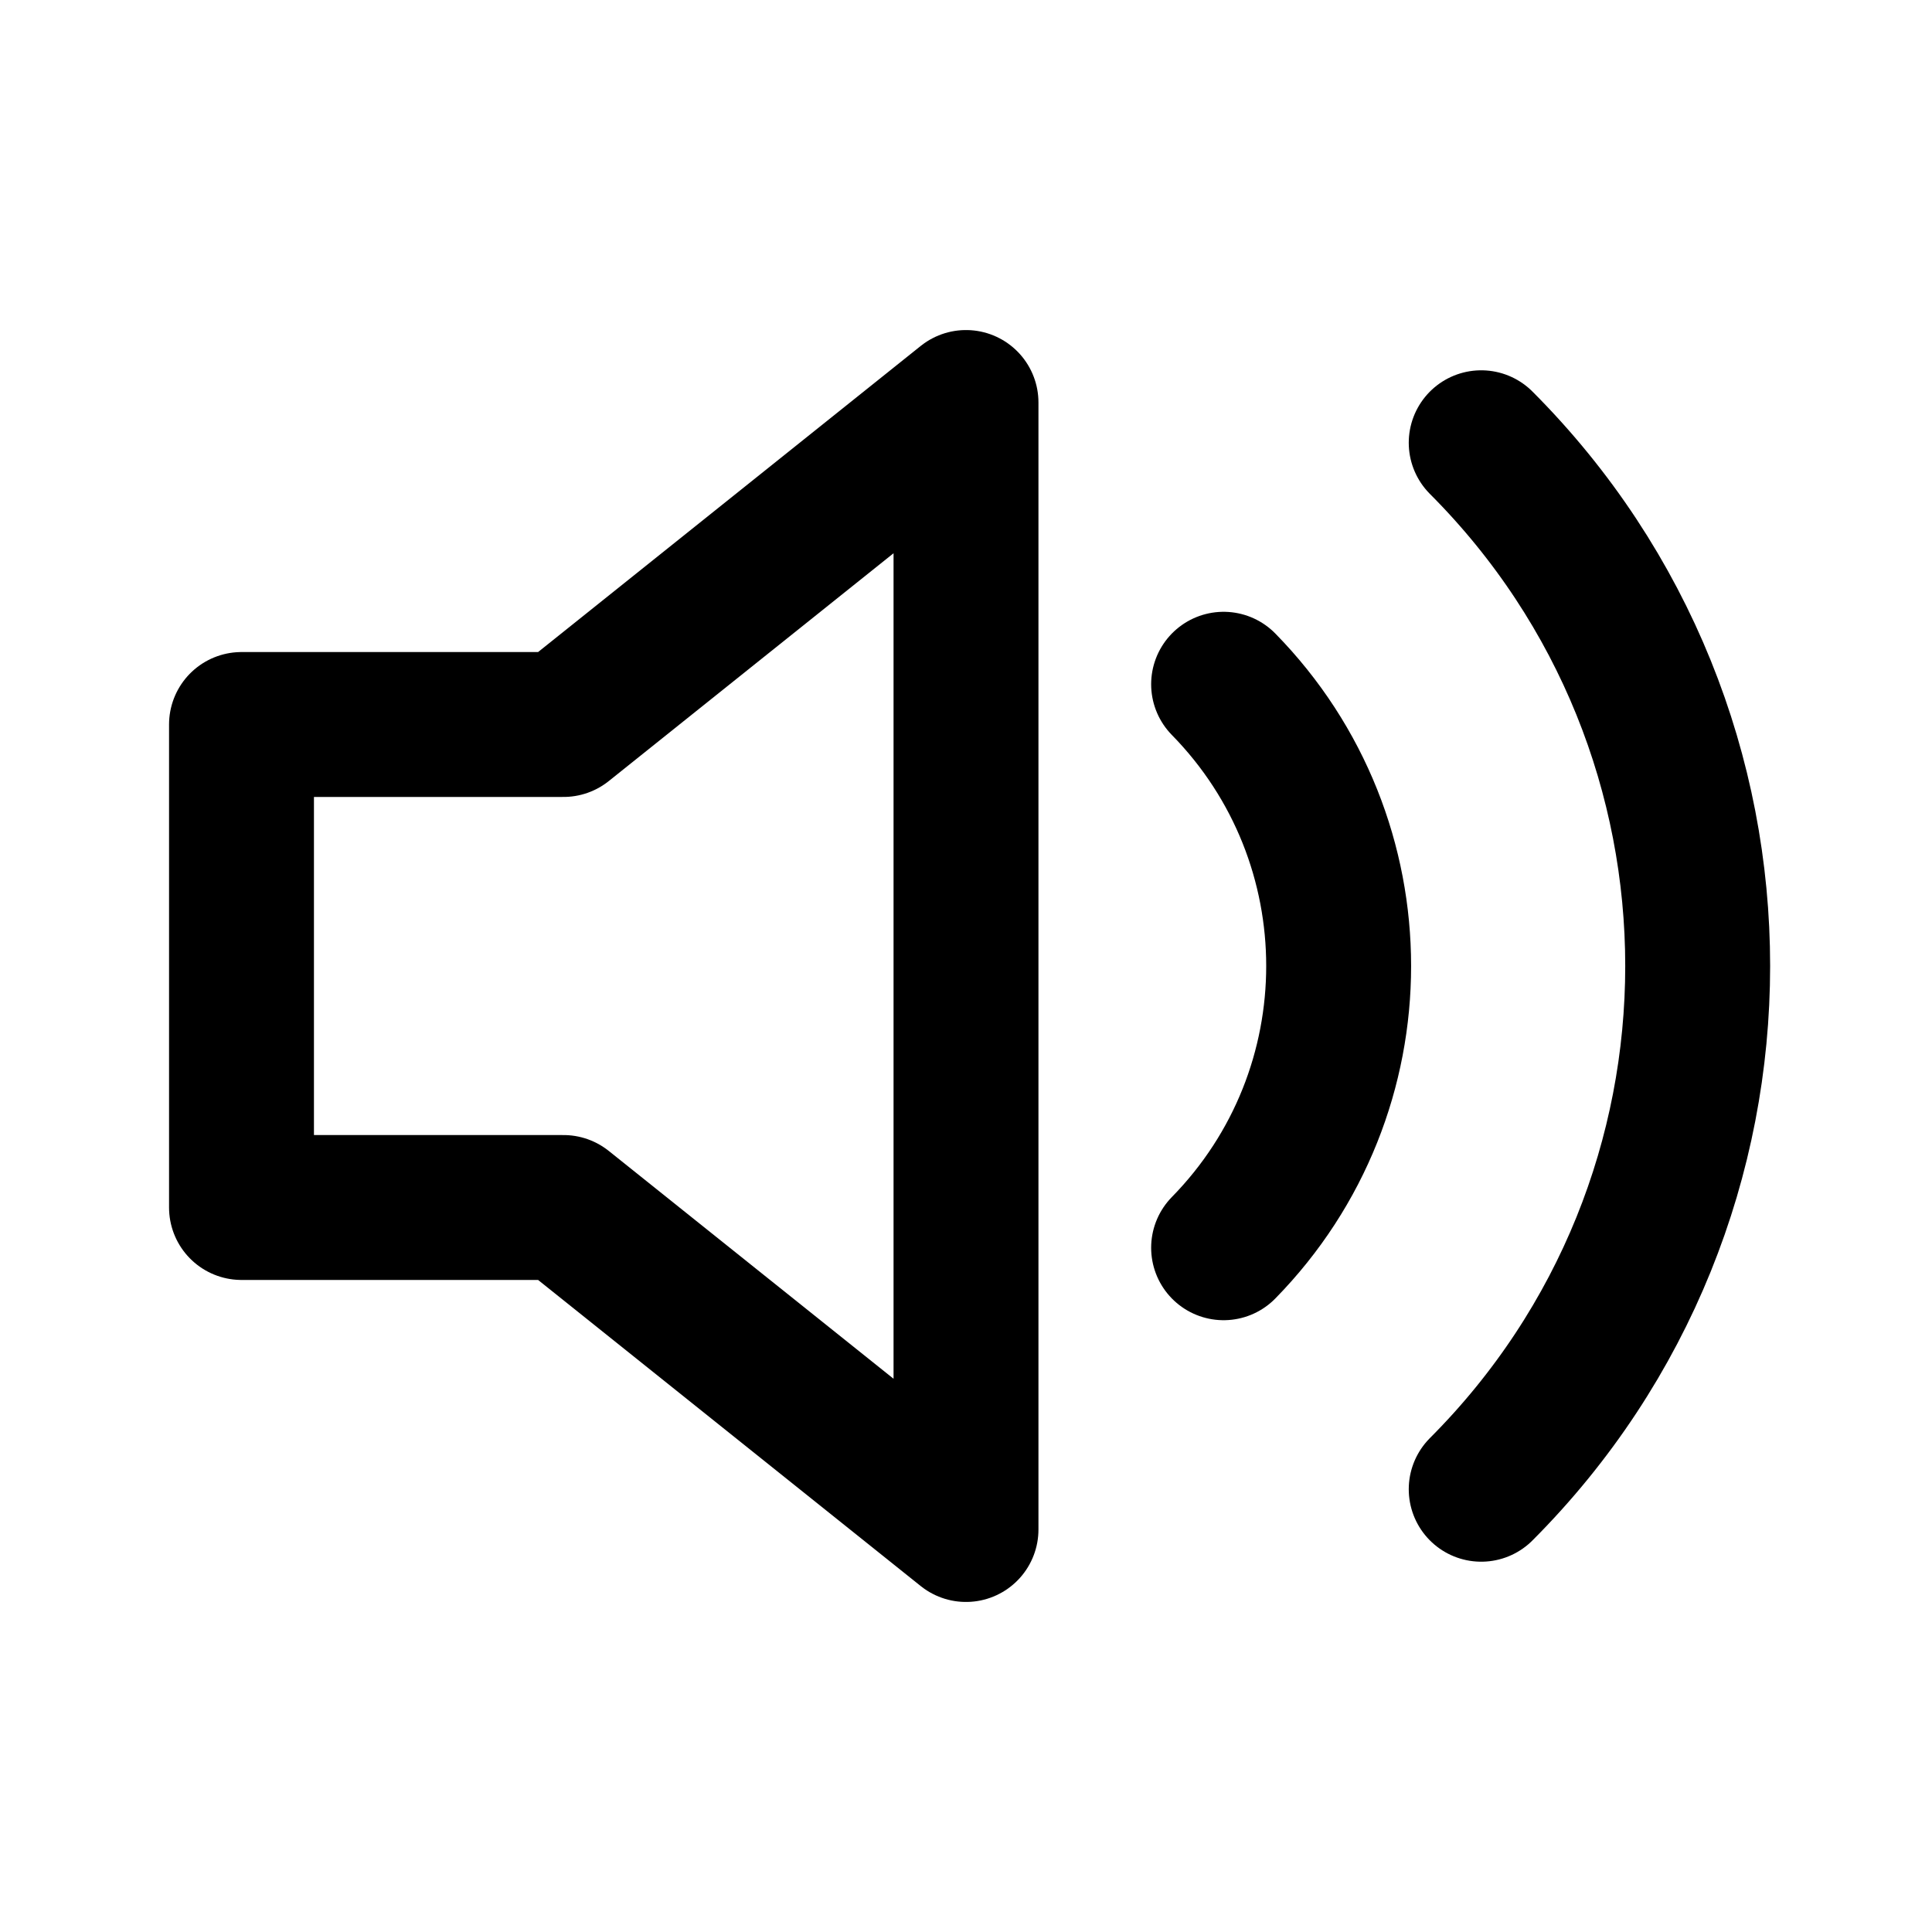
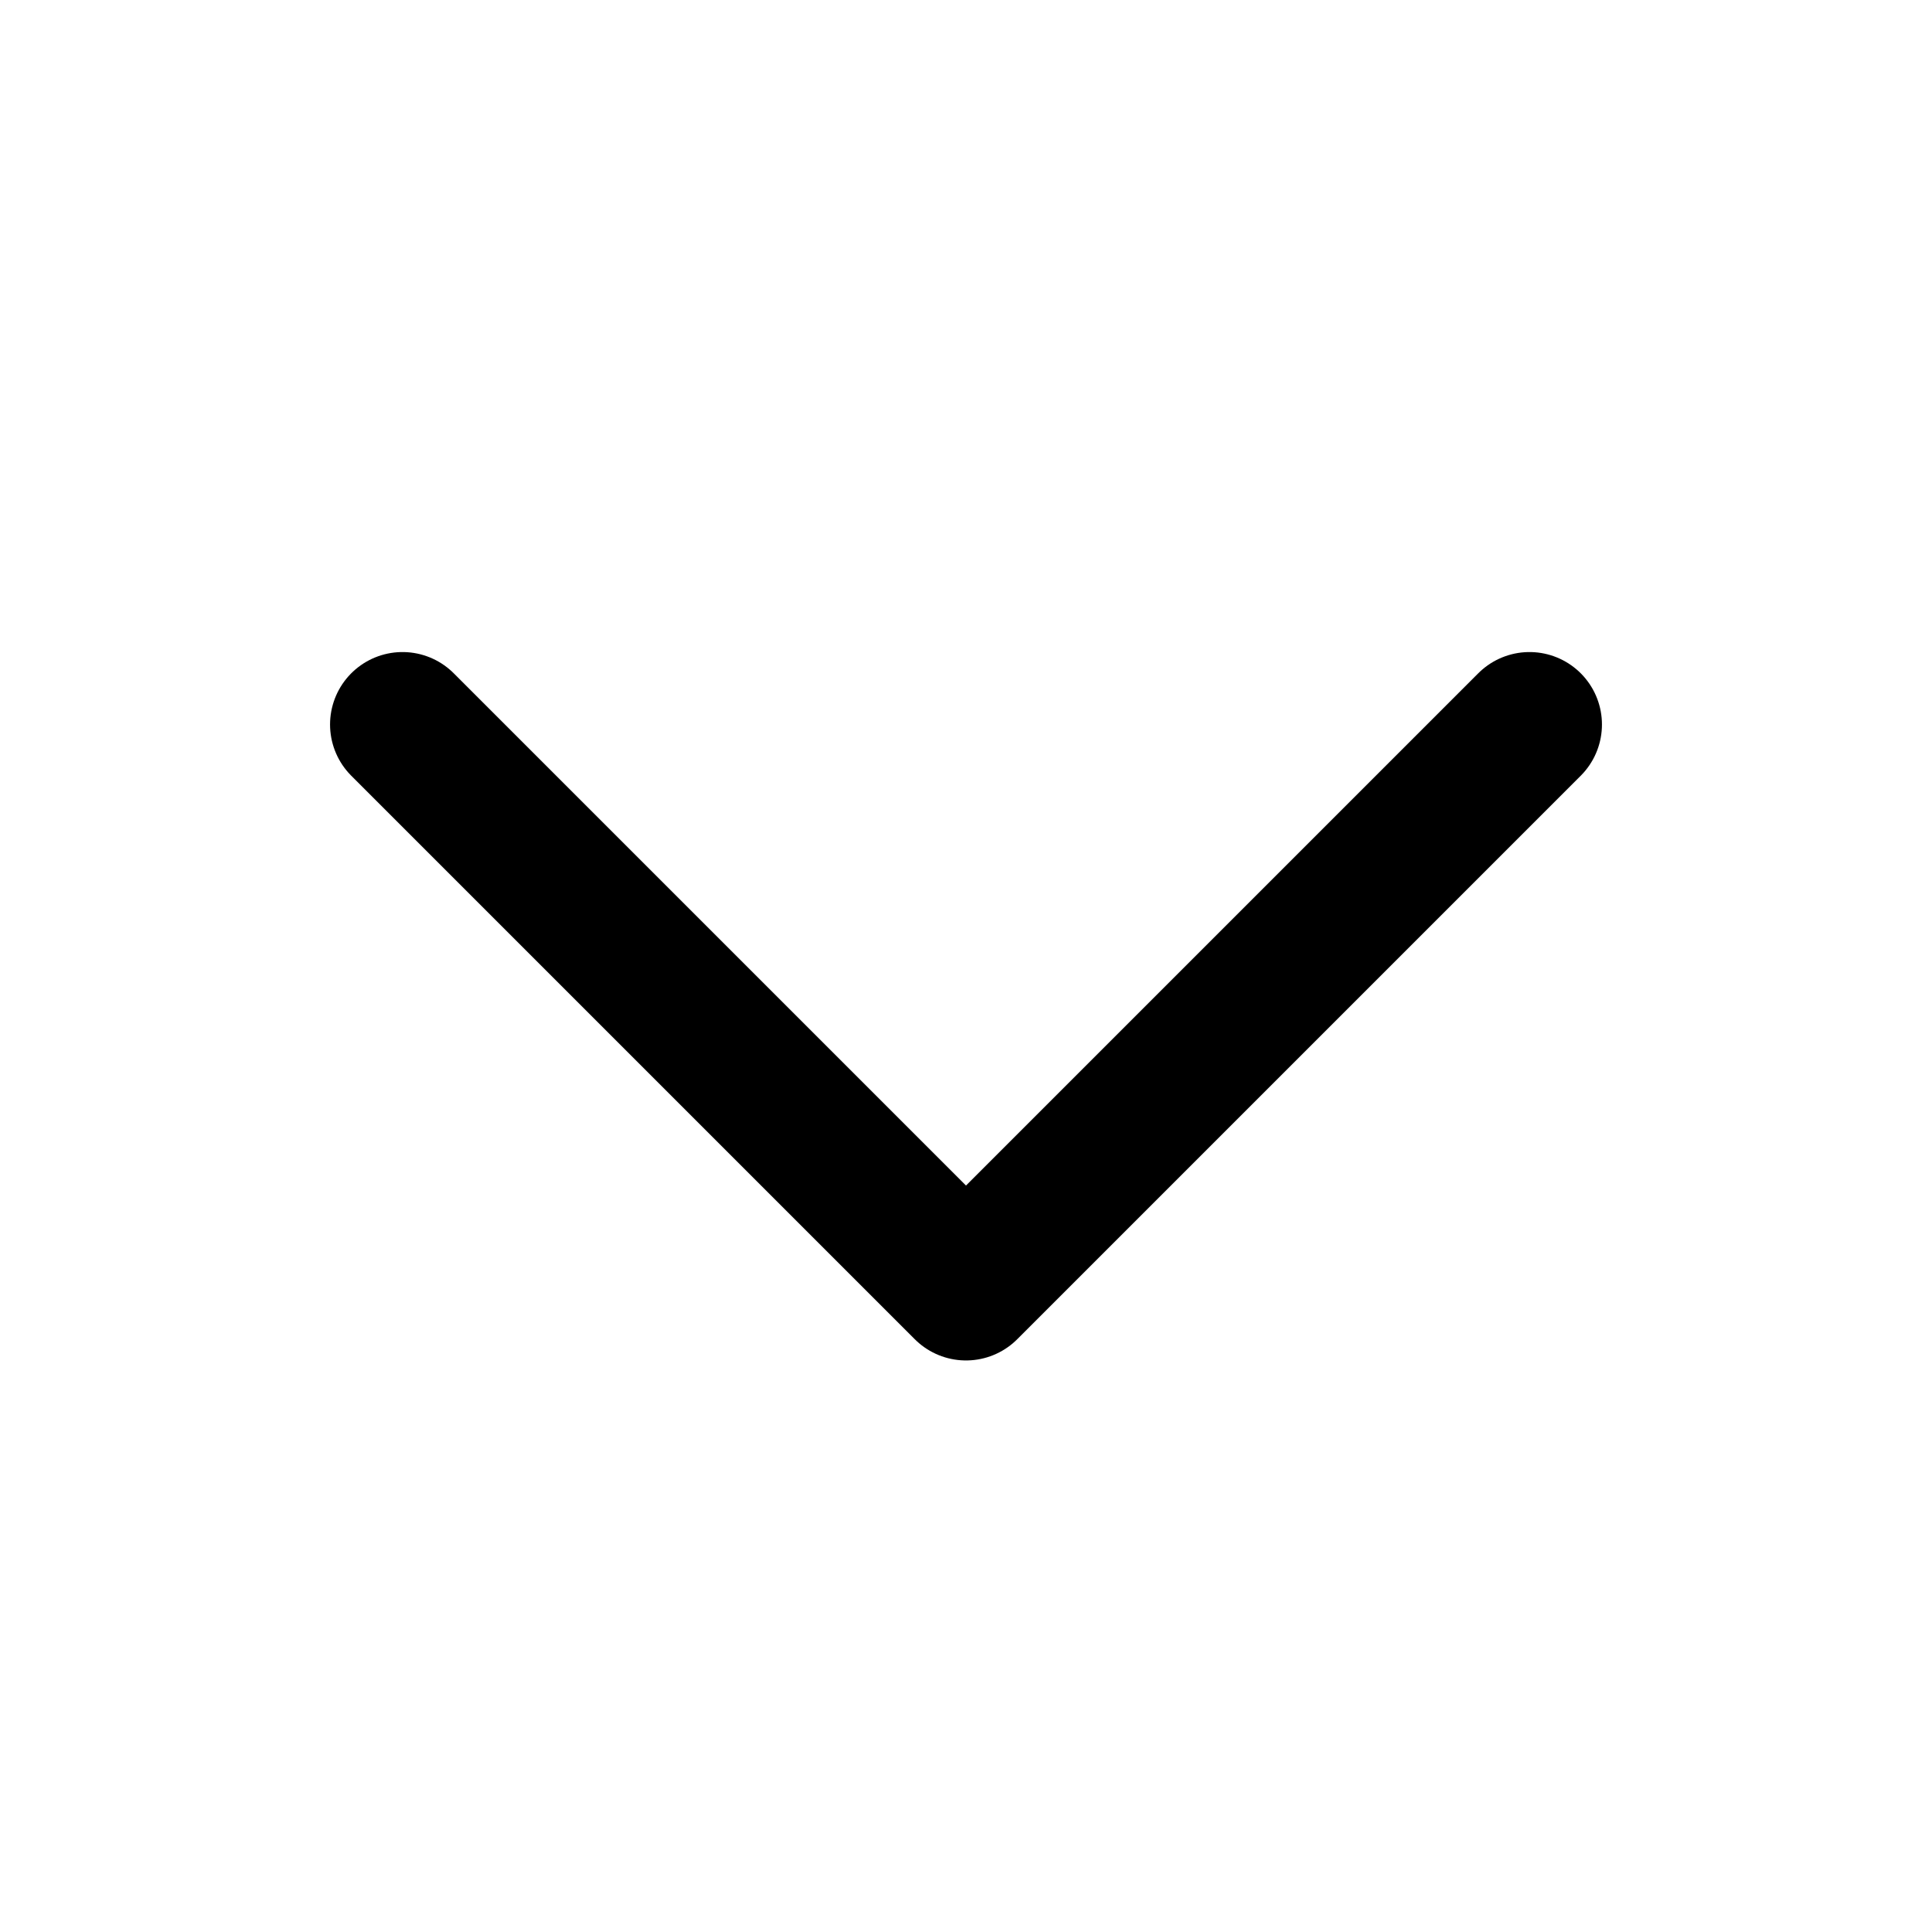
<svg xmlns="http://www.w3.org/2000/svg" width="24" height="24" viewBox="0 0 24 24" fill="none" stroke="currentColor" stroke-width="1.8" stroke-linecap="round" stroke-linejoin="round">
-   <path d="M3 9h4l5-4v14l-5-4H3Z" />
-   <path d="M15.2 8.5a5 5 0 0 1 0 7" />
-   <path d="M18.4 5.5a9.2 9.2 0 0 1 0 13" />
+   <path d="m5 9 7 7 7-7" />
</svg>
